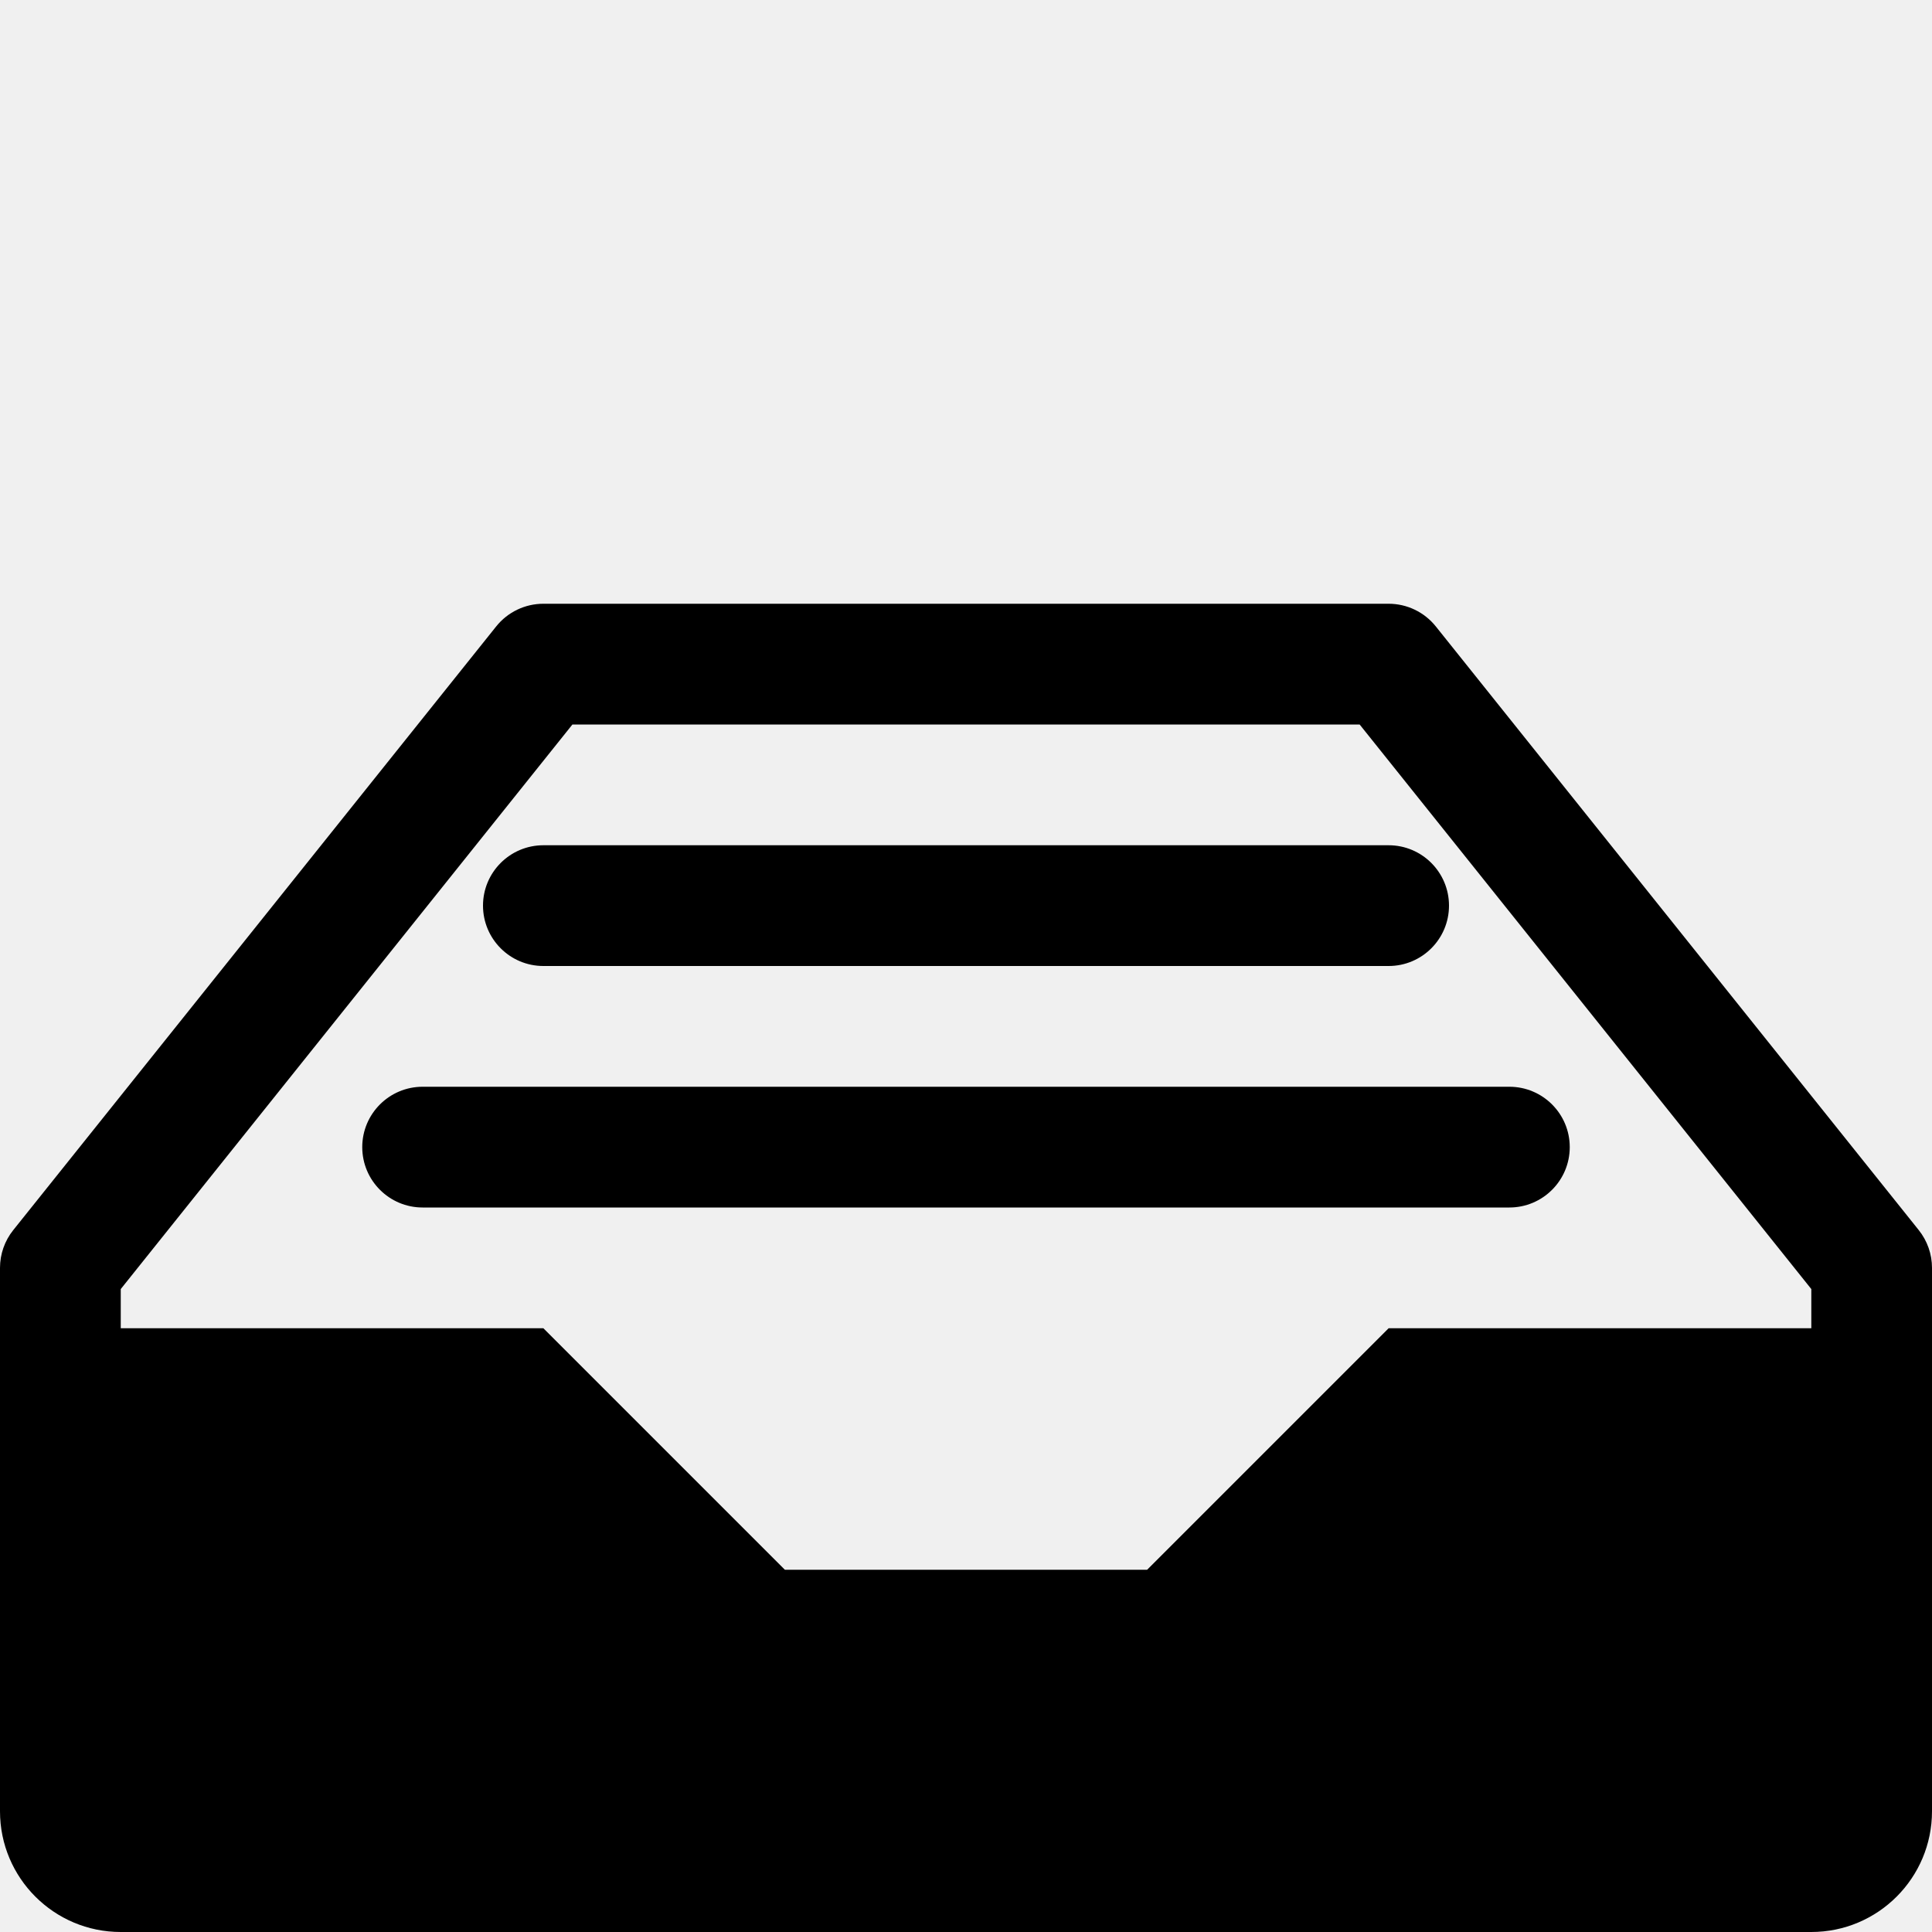
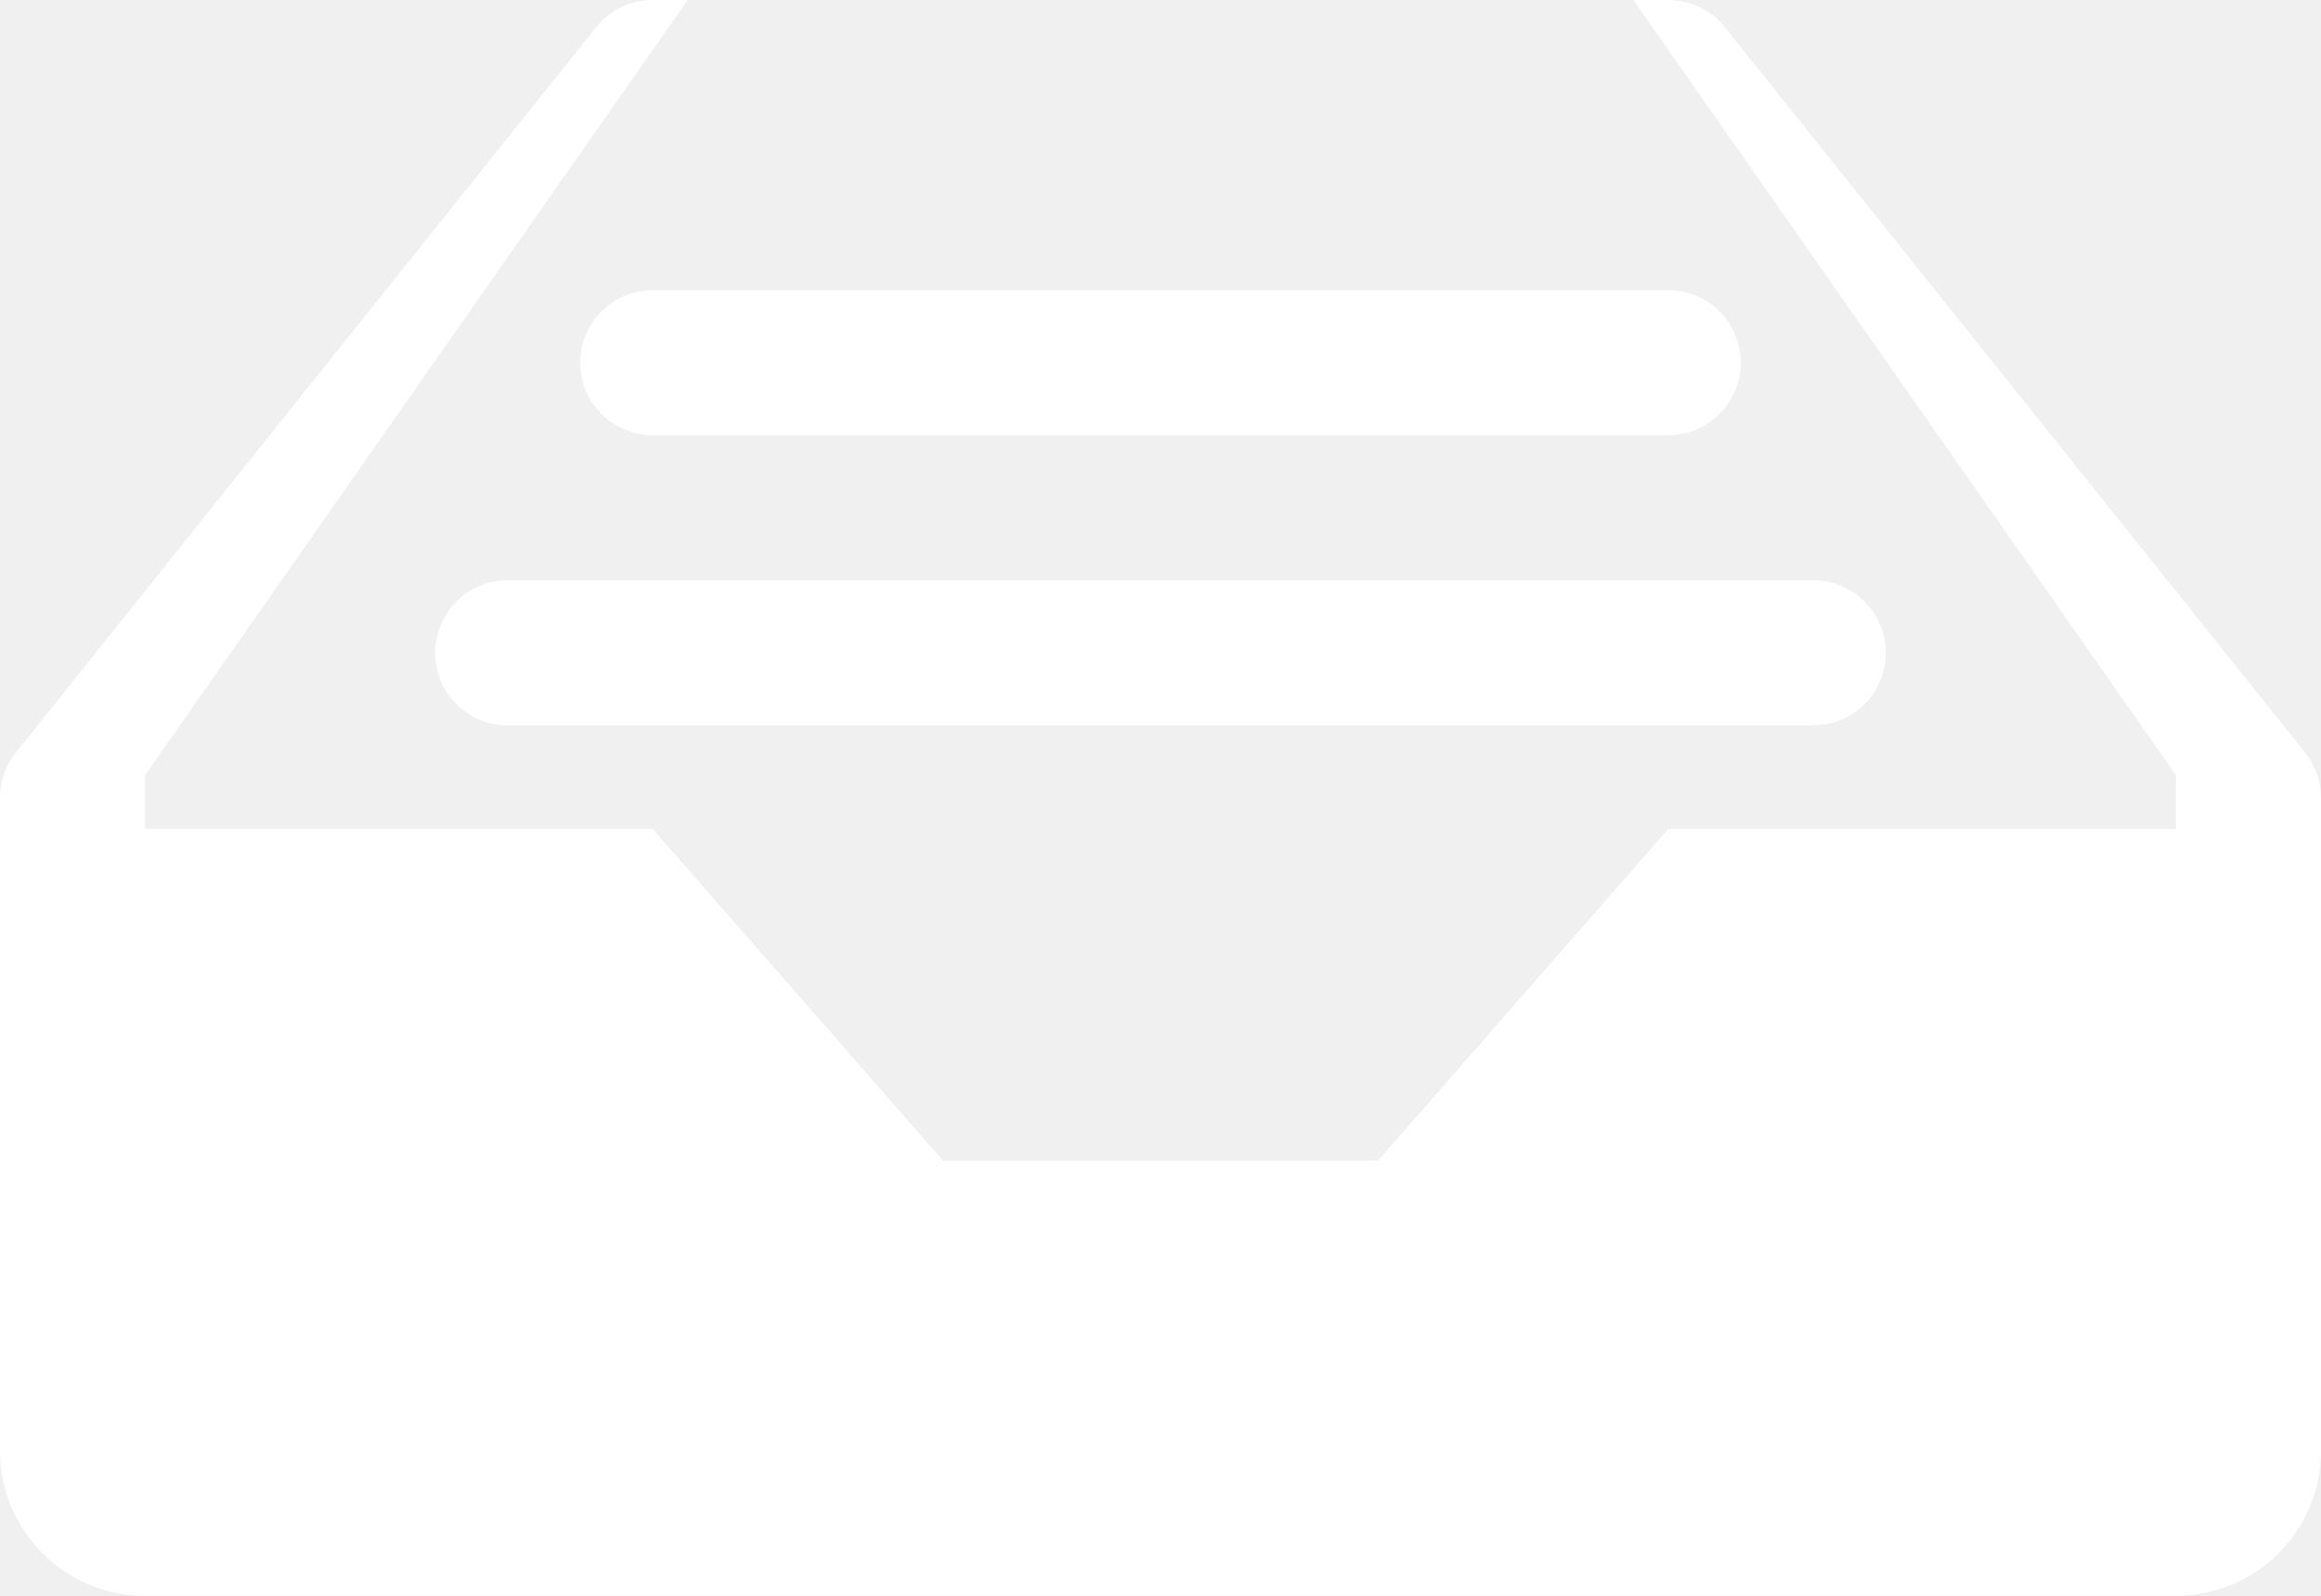
- <svg xmlns="http://www.w3.org/2000/svg" version="1.1" width="32" height="32" viewBox="0 0 32 32">
-   <path d="M31.781 20.375l-8-10c-0.19-0.237-0.477-0.375-0.781-0.375h-14c-0.304 0-0.591 0.138-0.781 0.375l-8 10c-0.142 0.177-0.219 0.398-0.219 0.625v9c0 1.105 0.895 2 2 2h28c1.105 0 2-0.895 2-2v-9c0-0.227-0.077-0.447-0.219-0.625zM30 22h-7l-4 4h-6l-4-4h-7v-0.649l7.481-9.351h13.039l7.481 9.351v0.649z" />
-   <path d="M23 16h-14c-0.552 0-1-0.448-1-1s0.448-1 1-1h14c0.552 0 1 0.448 1 1s-0.448 1-1 1z" />
-   <path d="M25 20h-18c-0.552 0-1-0.448-1-1s0.448-1 1-1h18c0.552 0 1 0.448 1 1s-0.448 1-1 1z" />
+ <svg xmlns="http://www.w3.org/2000/svg" width="32px" height="22px" viewBox="0 0 32 22" version="1.1">
+   <g id="Arc_surf" stroke="none" stroke-width="1" fill="none" fill-rule="evenodd">
+     <g id="Contact-Page" transform="translate(-62, -726)" fill="#FFFFFF" fill-rule="nonzero">
+       <g id="Group-2" transform="translate(-1, 76)">
+         <g id="drawer" transform="translate(63, 650)">
+           <path d="M31.781,10.375 L23.781,0.375 C23.591,0.138 23.304,0 23,0 L9,0 C8.696,0 8.409,0.138 8.219,0.375 L0.219,10.375 C0.077,10.552 0,10.773 0,11 L0,20 C0,21.105 0.895,22 2,22 L30,22 C31.105,22 32,21.105 32,20 L32,11 C32,10.773 31.923,10.553 31.781,10.375 Z M30,11.429 L23,11.429 L19,16 L13,16 L9,11.429 L2,11.429 L2,10.687 L9.481,0 L22.52,0 L30.001,10.687 L30.001,11.429 L30,11.429 Z" id="Shape" />
+           <path d="M23,6 L9,6 C8.448,6 8,5.552 8,5 C8,4.448 8.448,4 9,4 L23,4 C23.552,4 24,4.448 24,5 C24,5.552 23.552,6 23,6 Z" id="Path" />
+           <path d="M25,10 L7,10 C6.448,10 6,9.552 6,9 C6,8.448 6.448,8 7,8 C12.055,8 15.847,8 18.375,8 C19.847,8 22.055,8 25,8 C25.552,8 26,8.448 26,9 C26,9.552 25.552,10 25,10 Z" id="Path" />
+         </g>
+       </g>
+     </g>
+   </g>
</svg>
